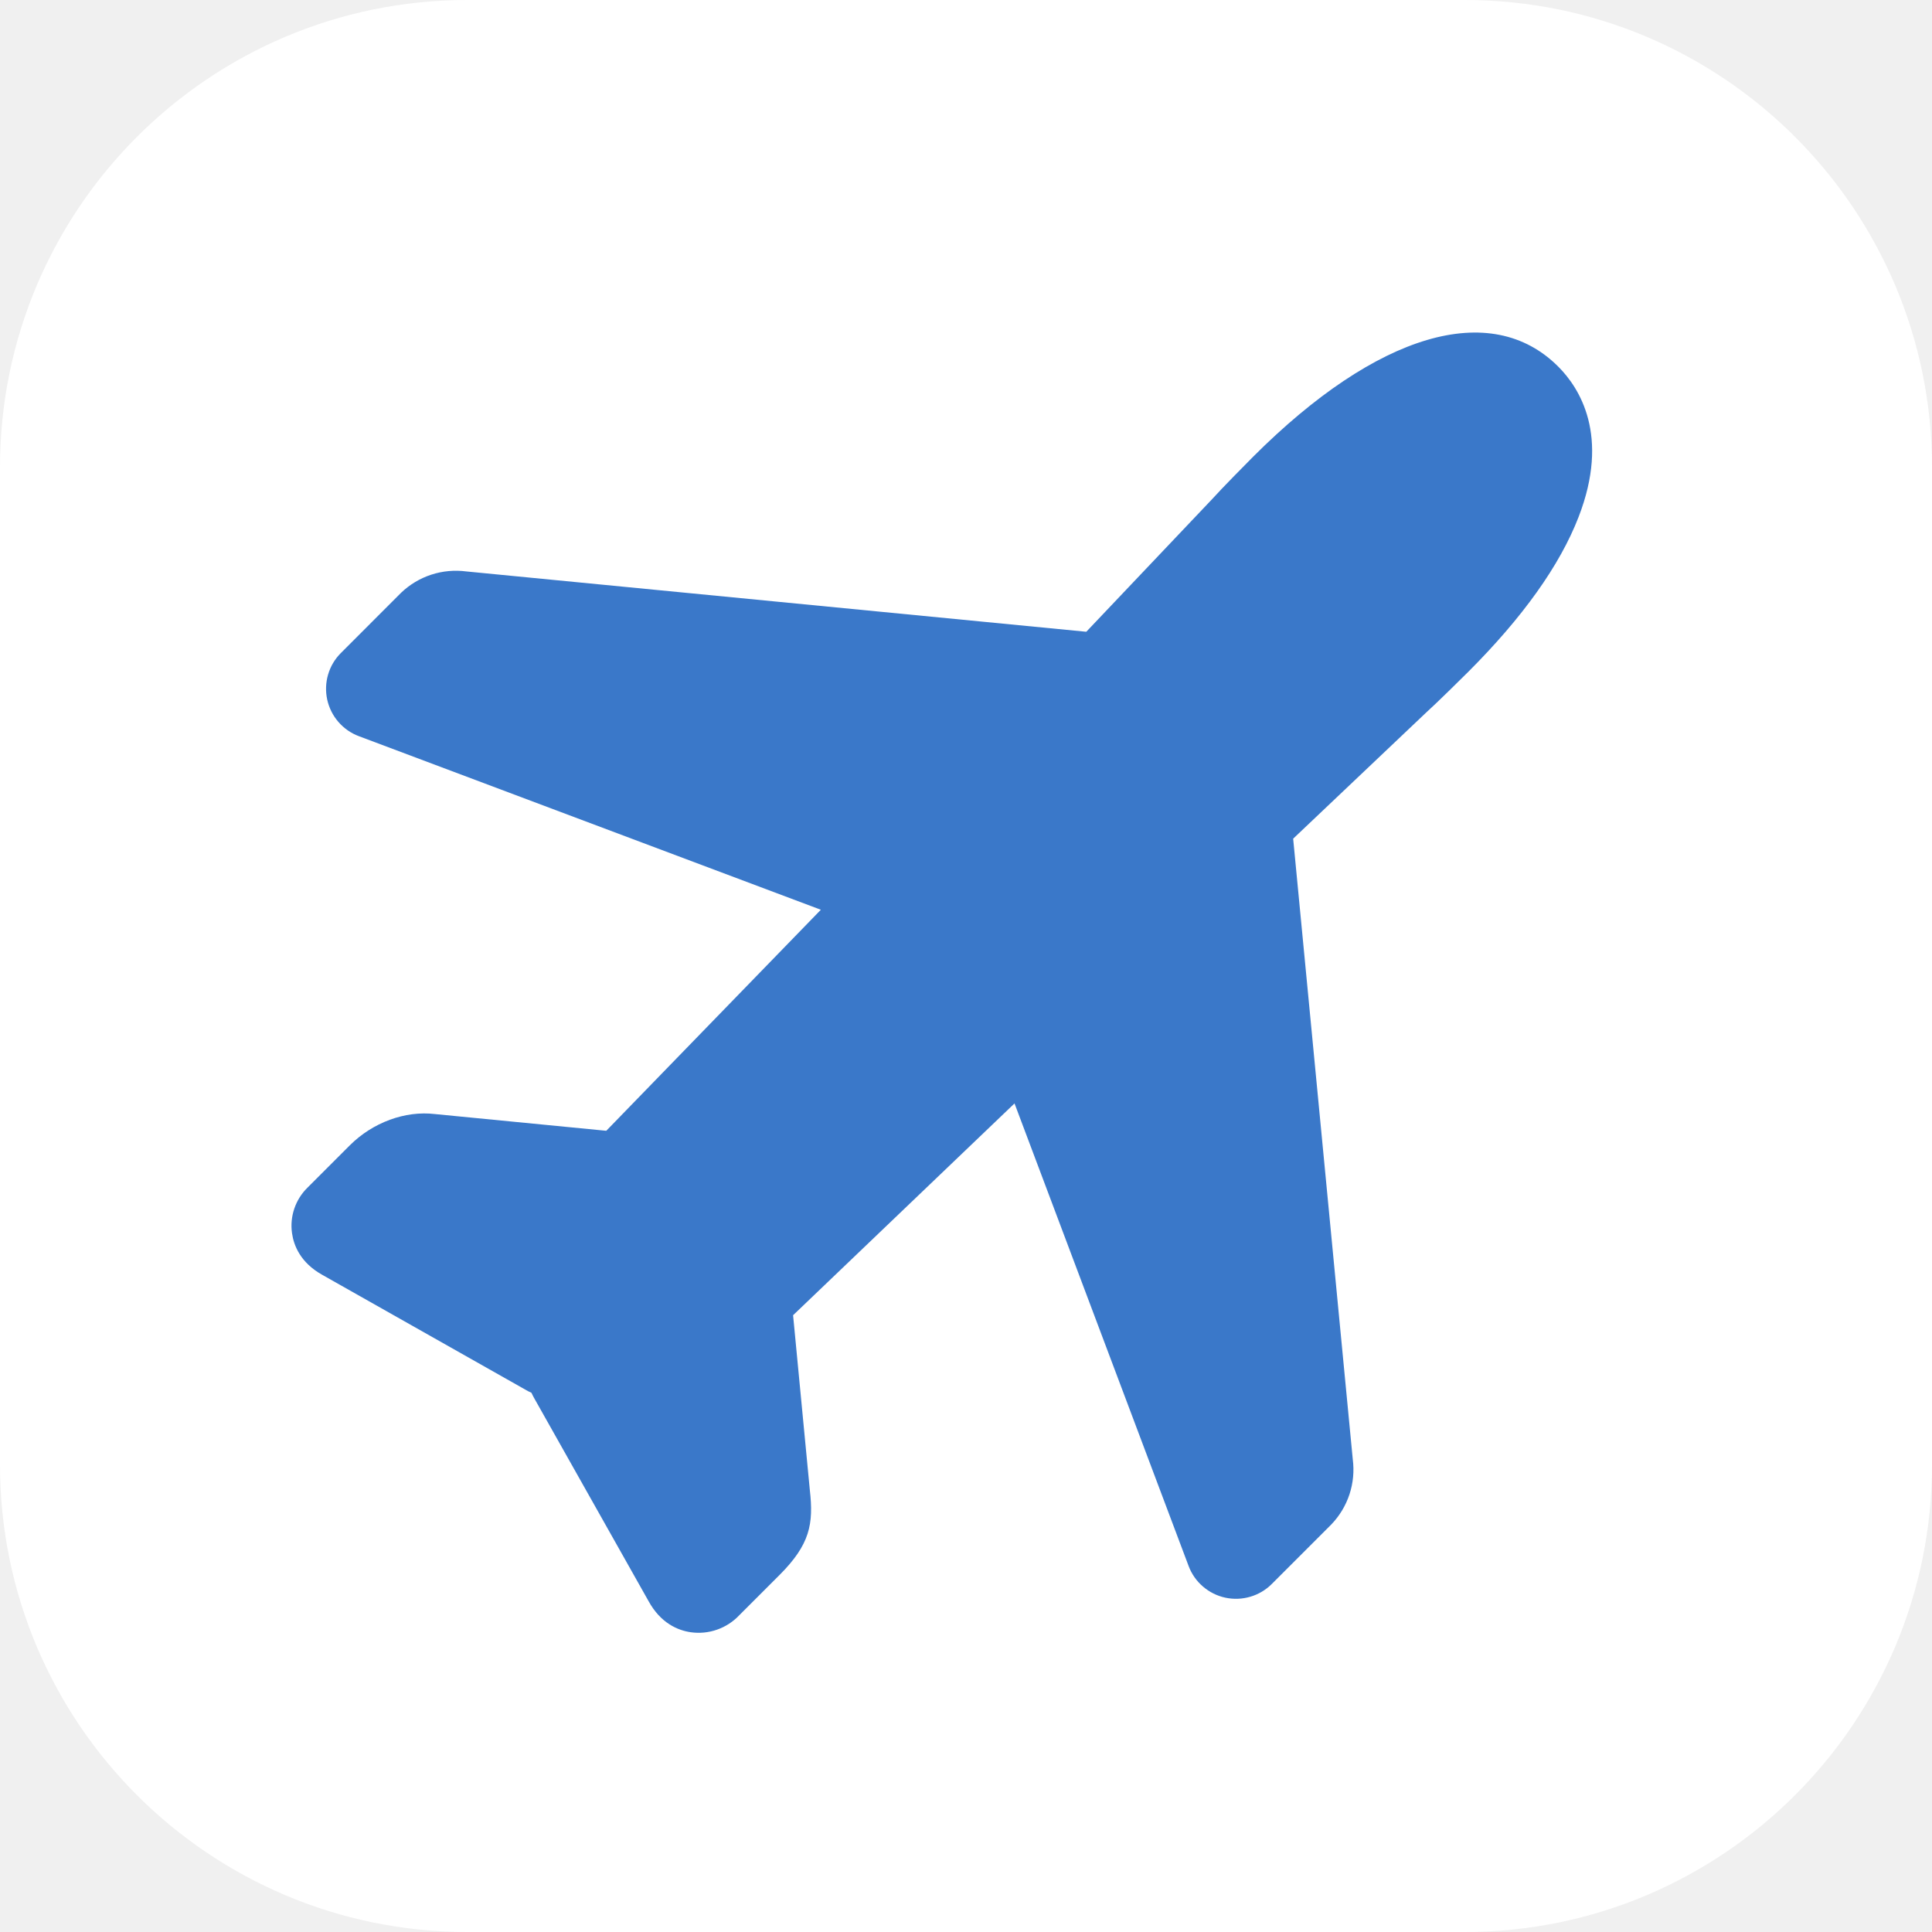
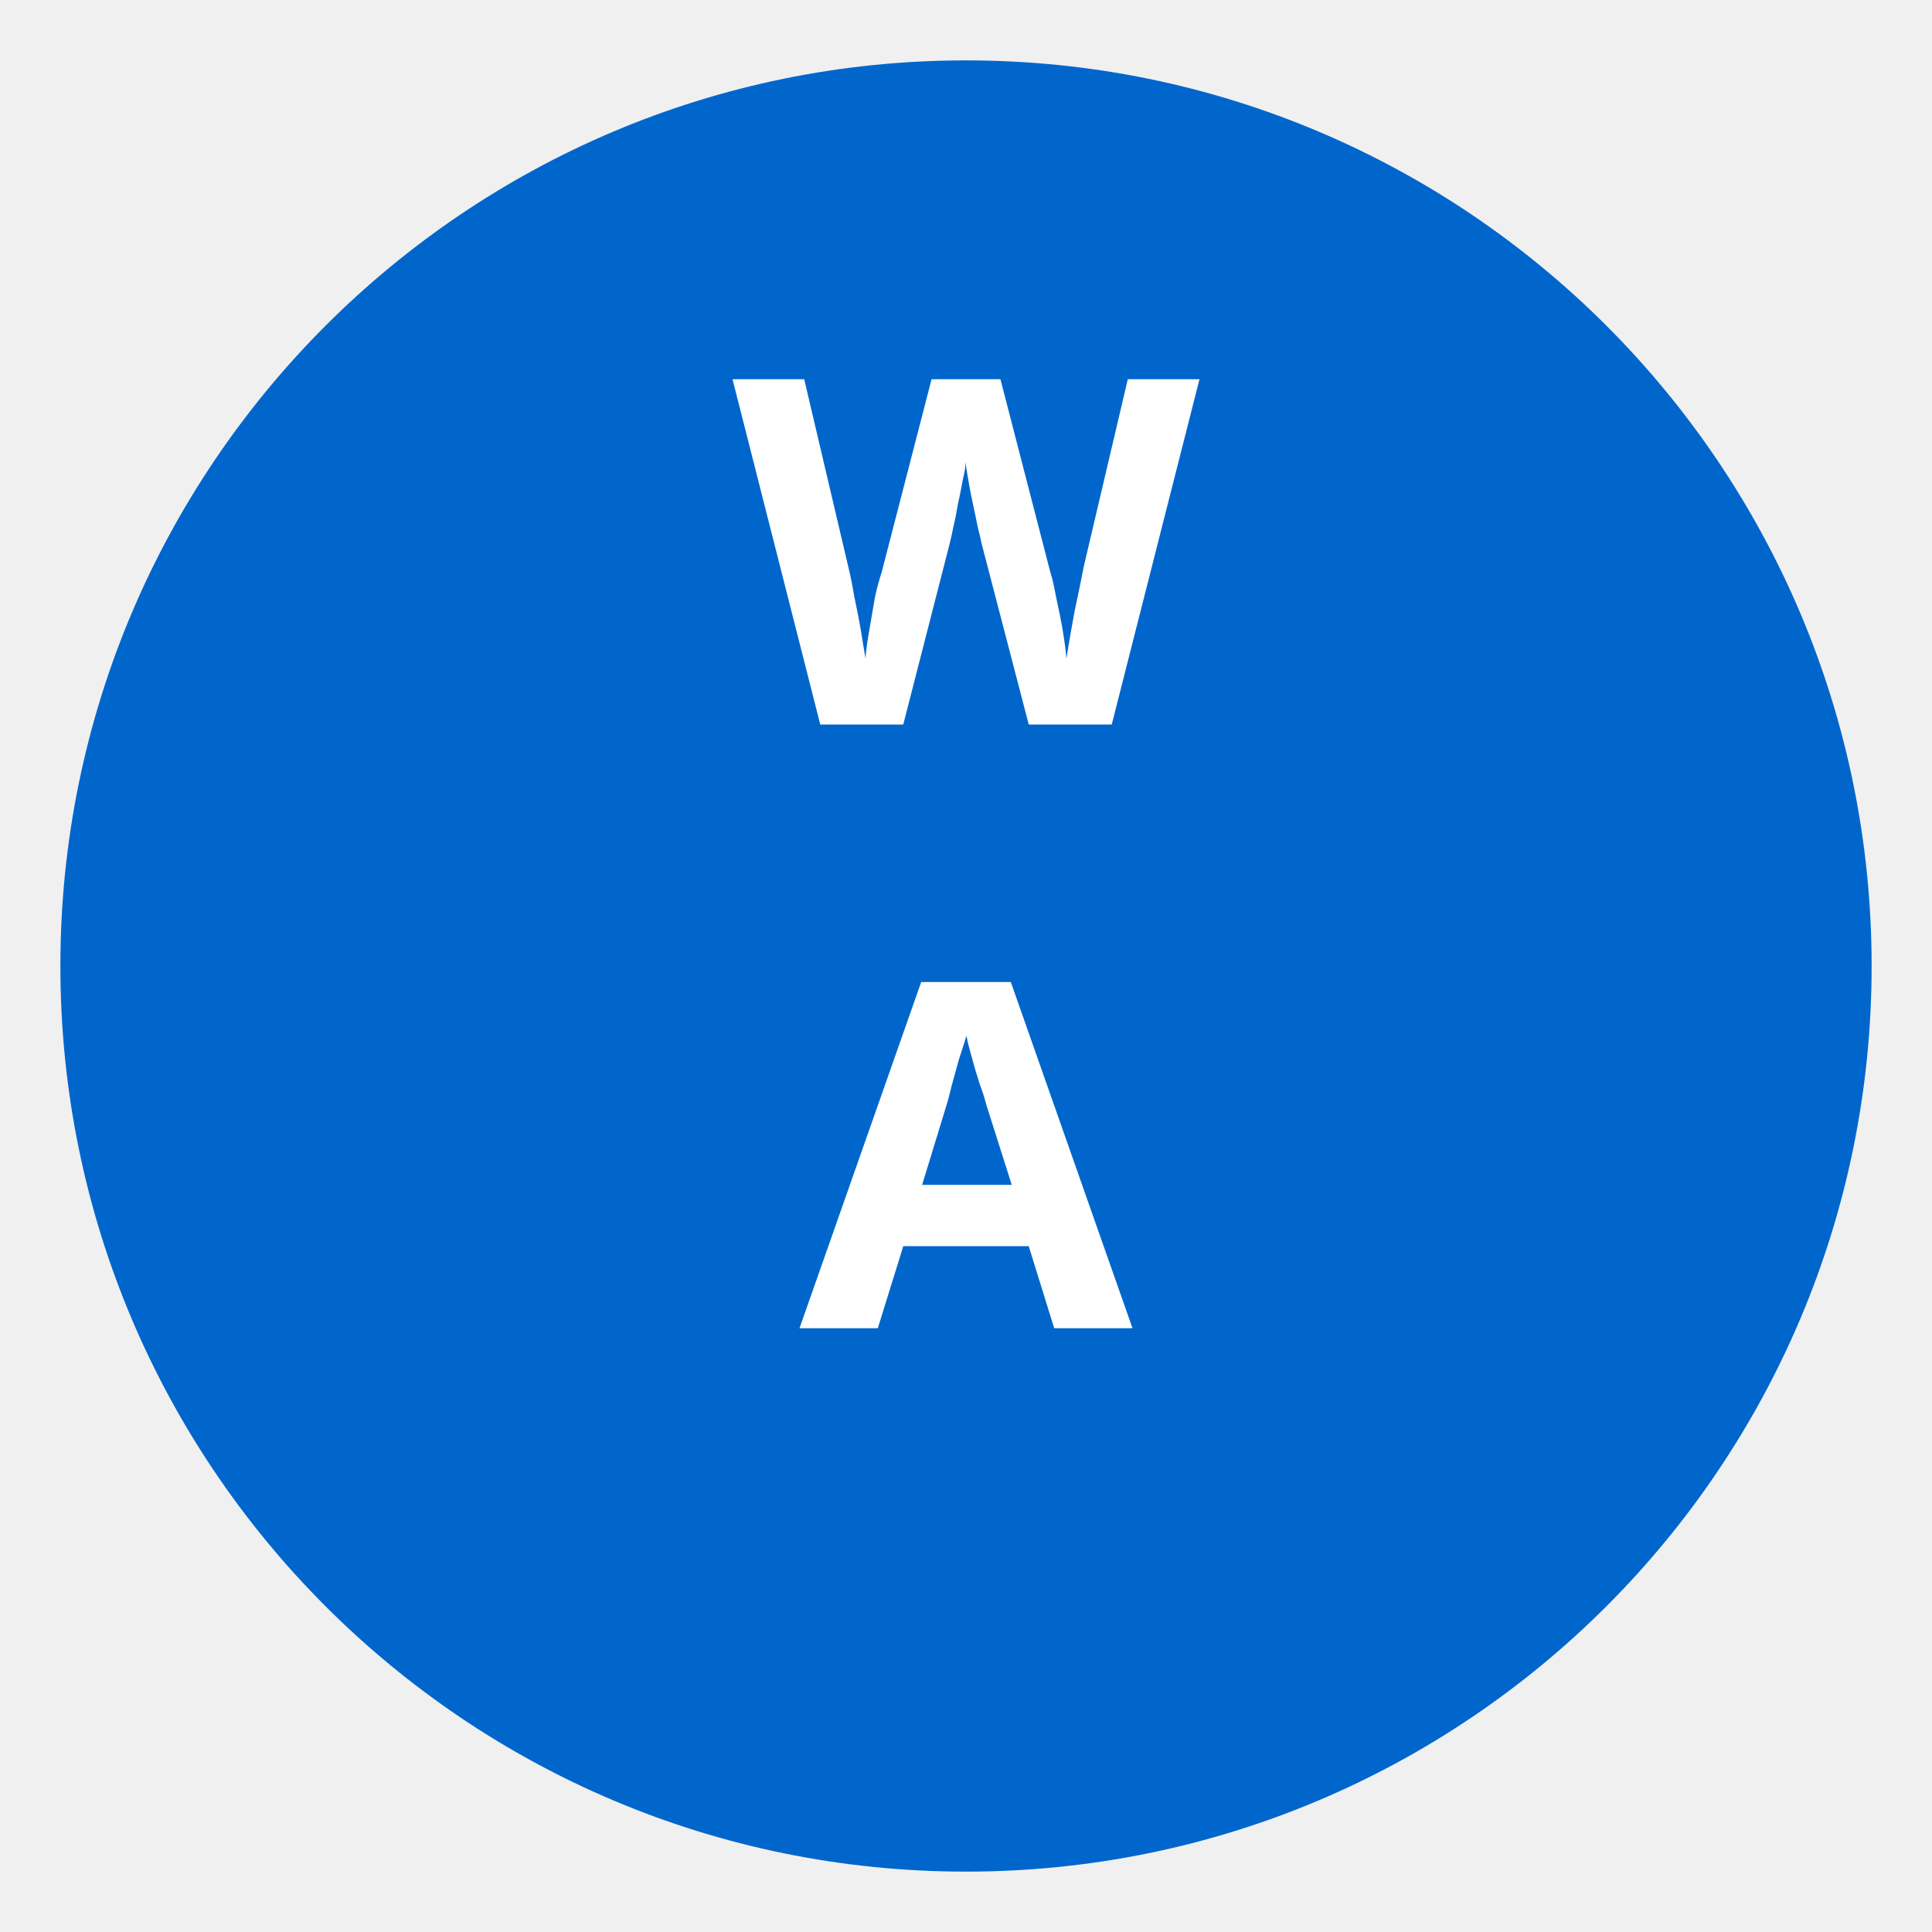
- <svg xmlns="http://www.w3.org/2000/svg" width="62" height="62" viewBox="0 0 62 62" fill="none">
-   <g clip-path="url(#clip0_6_6)">
-     <rect width="62" height="62" rx="15" fill="white" />
-     <g clip-path="url(#clip1_6_6)">
-       <path d="M42.725 48.92L40.813 50.832C40.621 51.024 40.383 51.165 40.123 51.241C39.862 51.318 39.587 51.328 39.321 51.271C39.056 51.214 38.809 51.09 38.603 50.913C38.397 50.736 38.239 50.51 38.144 50.255L32.557 35.41L25.451 42.207L25.988 47.813C26.112 48.904 25.997 49.561 25.014 50.545L23.727 51.832C23.529 52.042 23.284 52.202 23.012 52.297C22.74 52.393 22.449 52.421 22.164 52.38C21.762 52.321 21.204 52.098 20.81 51.377L17.135 44.855C17.107 44.806 17.082 44.755 17.059 44.703C17.056 44.699 17.053 44.695 17.048 44.692C16.996 44.67 16.945 44.645 16.896 44.616L10.34 40.91C9.639 40.518 9.426 39.967 9.371 39.573C9.333 39.308 9.359 39.038 9.445 38.785C9.531 38.532 9.675 38.302 9.866 38.115L11.225 36.756C11.96 36.021 13.002 35.638 13.954 35.751L19.456 36.288L26.342 29.195L11.517 23.625C11.262 23.53 11.036 23.372 10.858 23.166C10.681 22.961 10.558 22.714 10.5 22.449C10.443 22.183 10.452 21.908 10.529 21.647C10.605 21.386 10.746 21.149 10.938 20.957L12.87 19.024C13.145 18.76 13.476 18.561 13.839 18.442C14.201 18.324 14.586 18.288 14.964 18.338L34.86 20.274L38.9 16.016C39.187 15.695 40.023 14.848 40.218 14.653C44.188 10.687 47.846 9.606 50.005 11.764C50.685 12.444 51.673 13.975 50.658 16.592C50.06 18.139 48.869 19.809 47.12 21.558C46.927 21.751 46.082 22.585 45.757 22.876L41.499 26.914L43.412 46.833C43.461 47.21 43.425 47.593 43.306 47.955C43.187 48.316 42.988 48.646 42.725 48.92V48.92Z" fill="#3A78C9" />
-     </g>
-   </g>
+ <svg xmlns="http://www.w3.org/2000/svg" width="32" height="32" viewBox="0 0 32 32">
  <defs>
-     <clipPath id="clip0_6_6">
-       <rect width="62" height="62" rx="15" fill="white" />
-     </clipPath>
-     <clipPath id="clip1_6_6">
-       <rect width="52" height="52" fill="white" transform="translate(-4 29) rotate(-45)" />
-     </clipPath>
+     <style>
+       .logo-bg {
+         fill: #0066cc;
+       }
+       .logo-text {
+         fill: white;
+         font-family: 'Poppins', sans-serif;
+         font-weight: 600;
+         font-size: 8px;
+       }
+     </style>
  </defs>
+   <circle cx="16" cy="16" r="15" class="logo-bg" />
+   <text x="16" y="12" text-anchor="middle" class="logo-text">W</text>
+   <text x="16" y="22" text-anchor="middle" class="logo-text" font-size="6px">A</text>
</svg>
